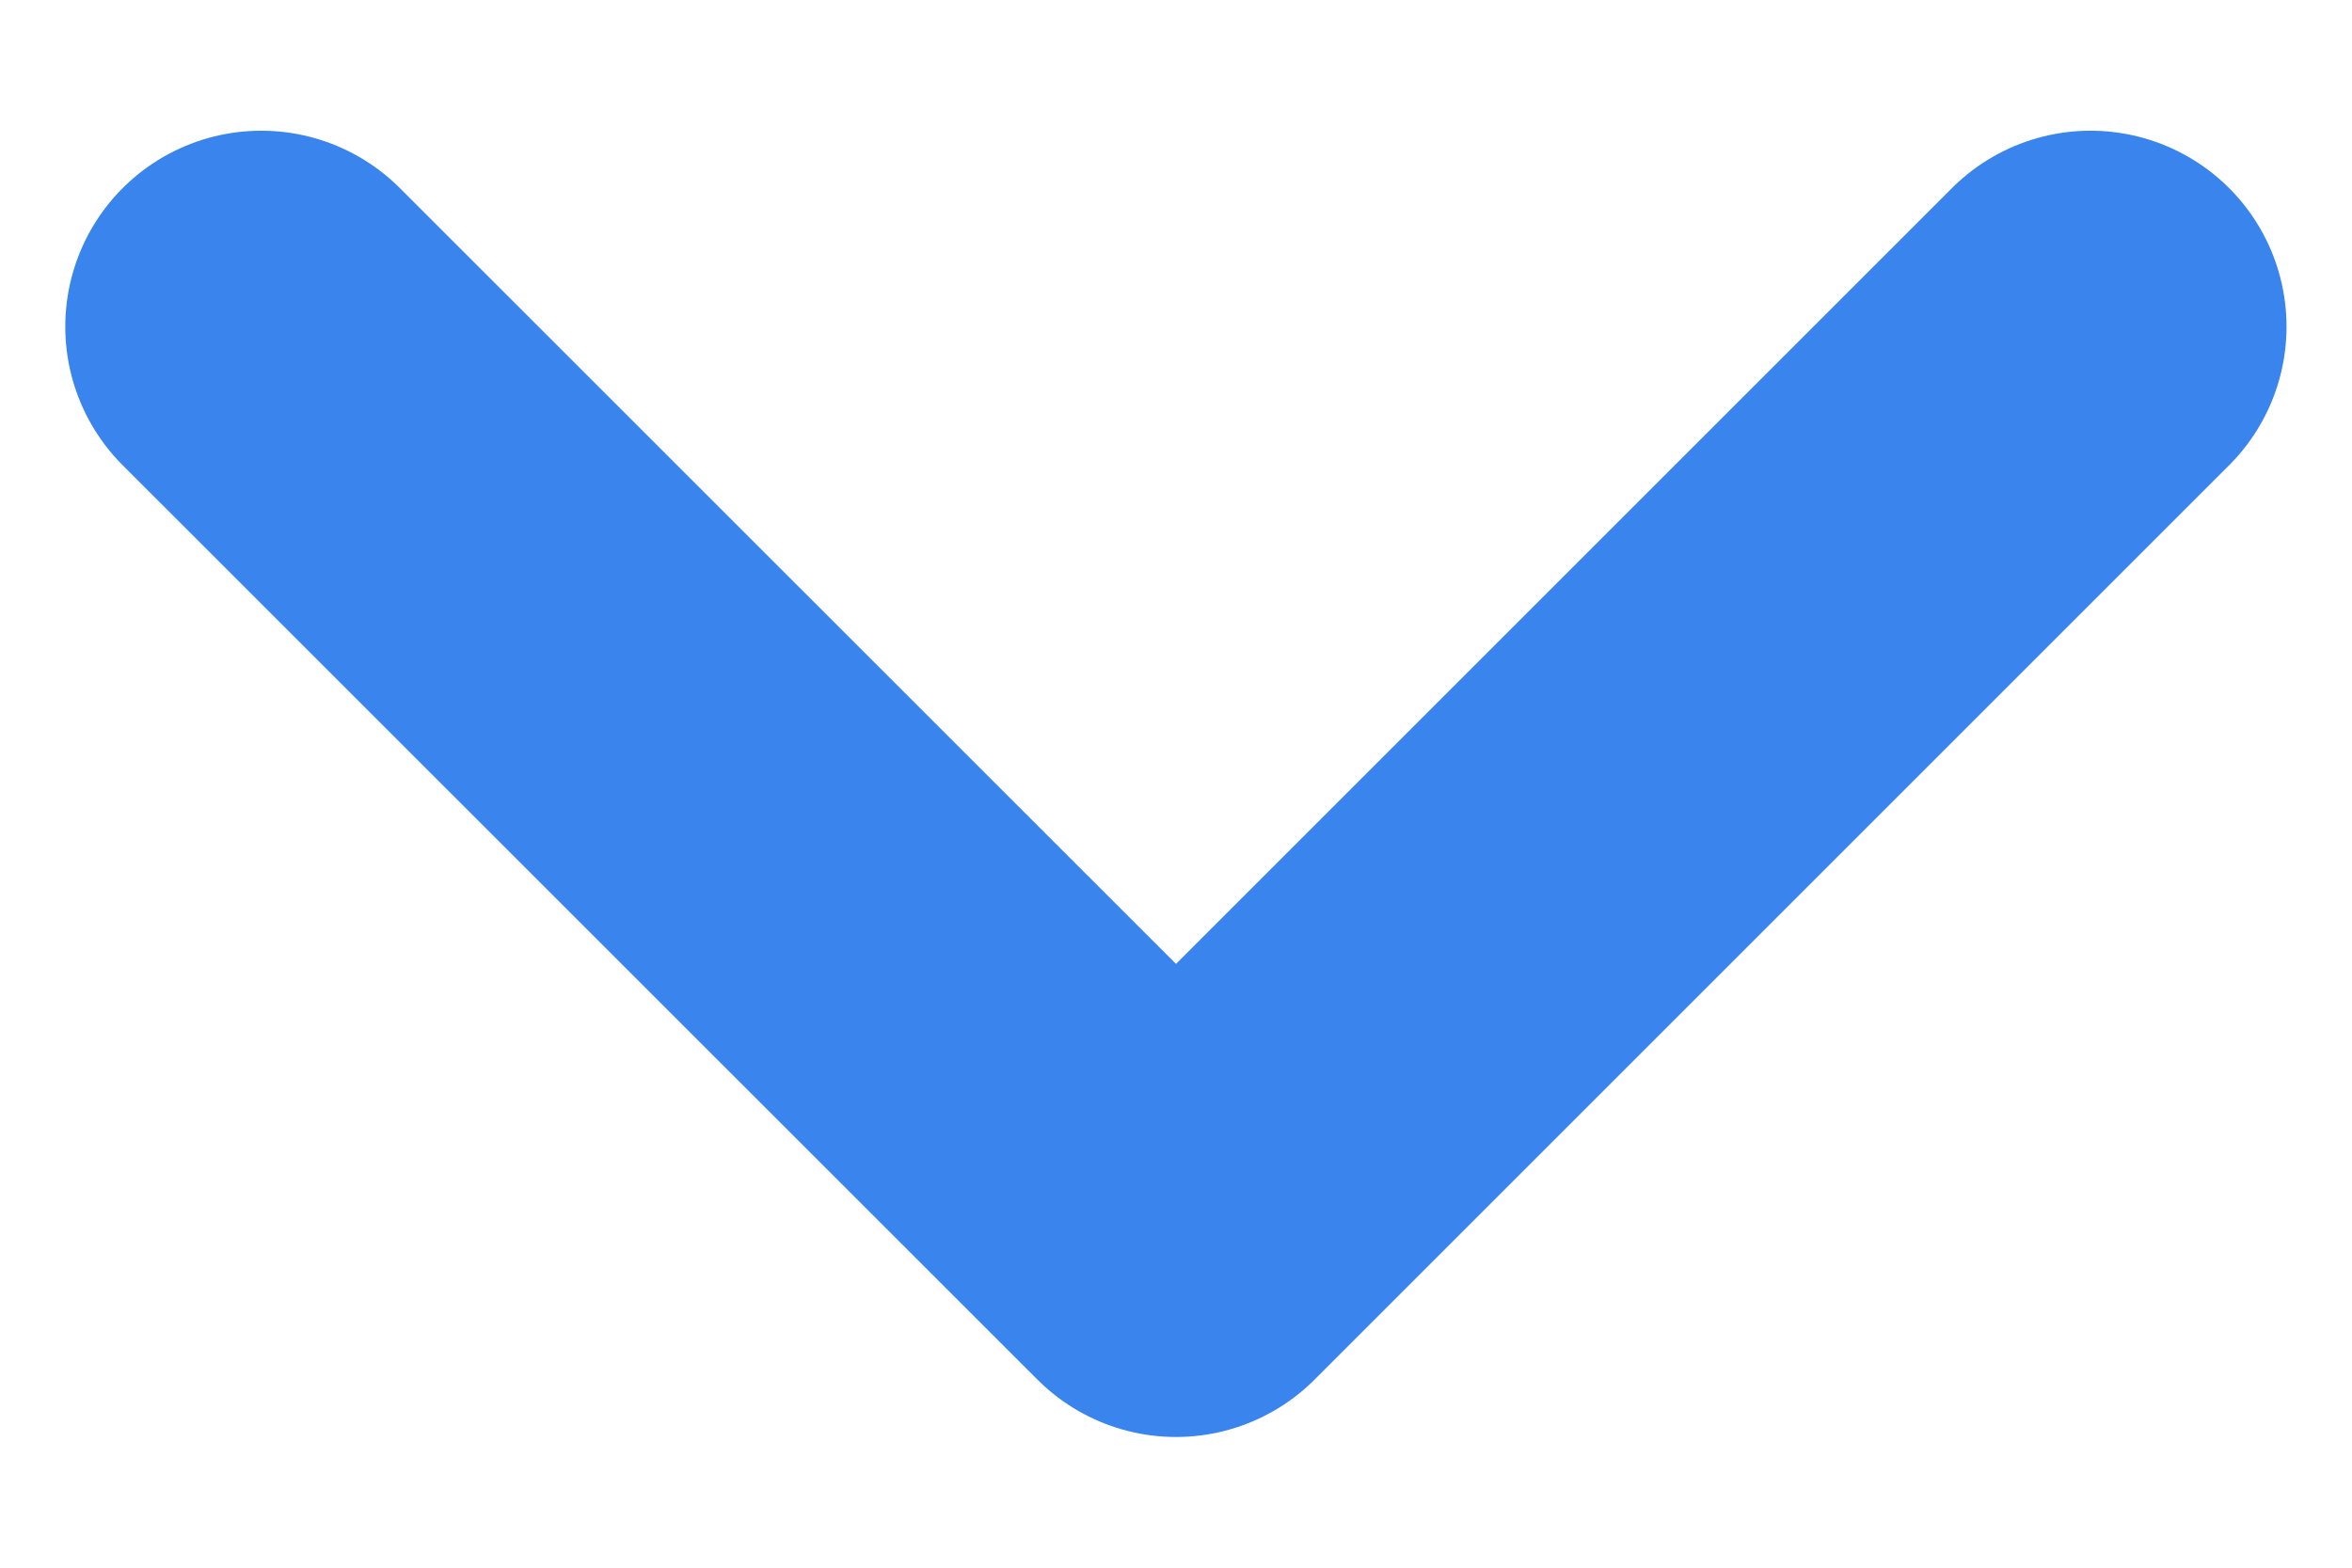
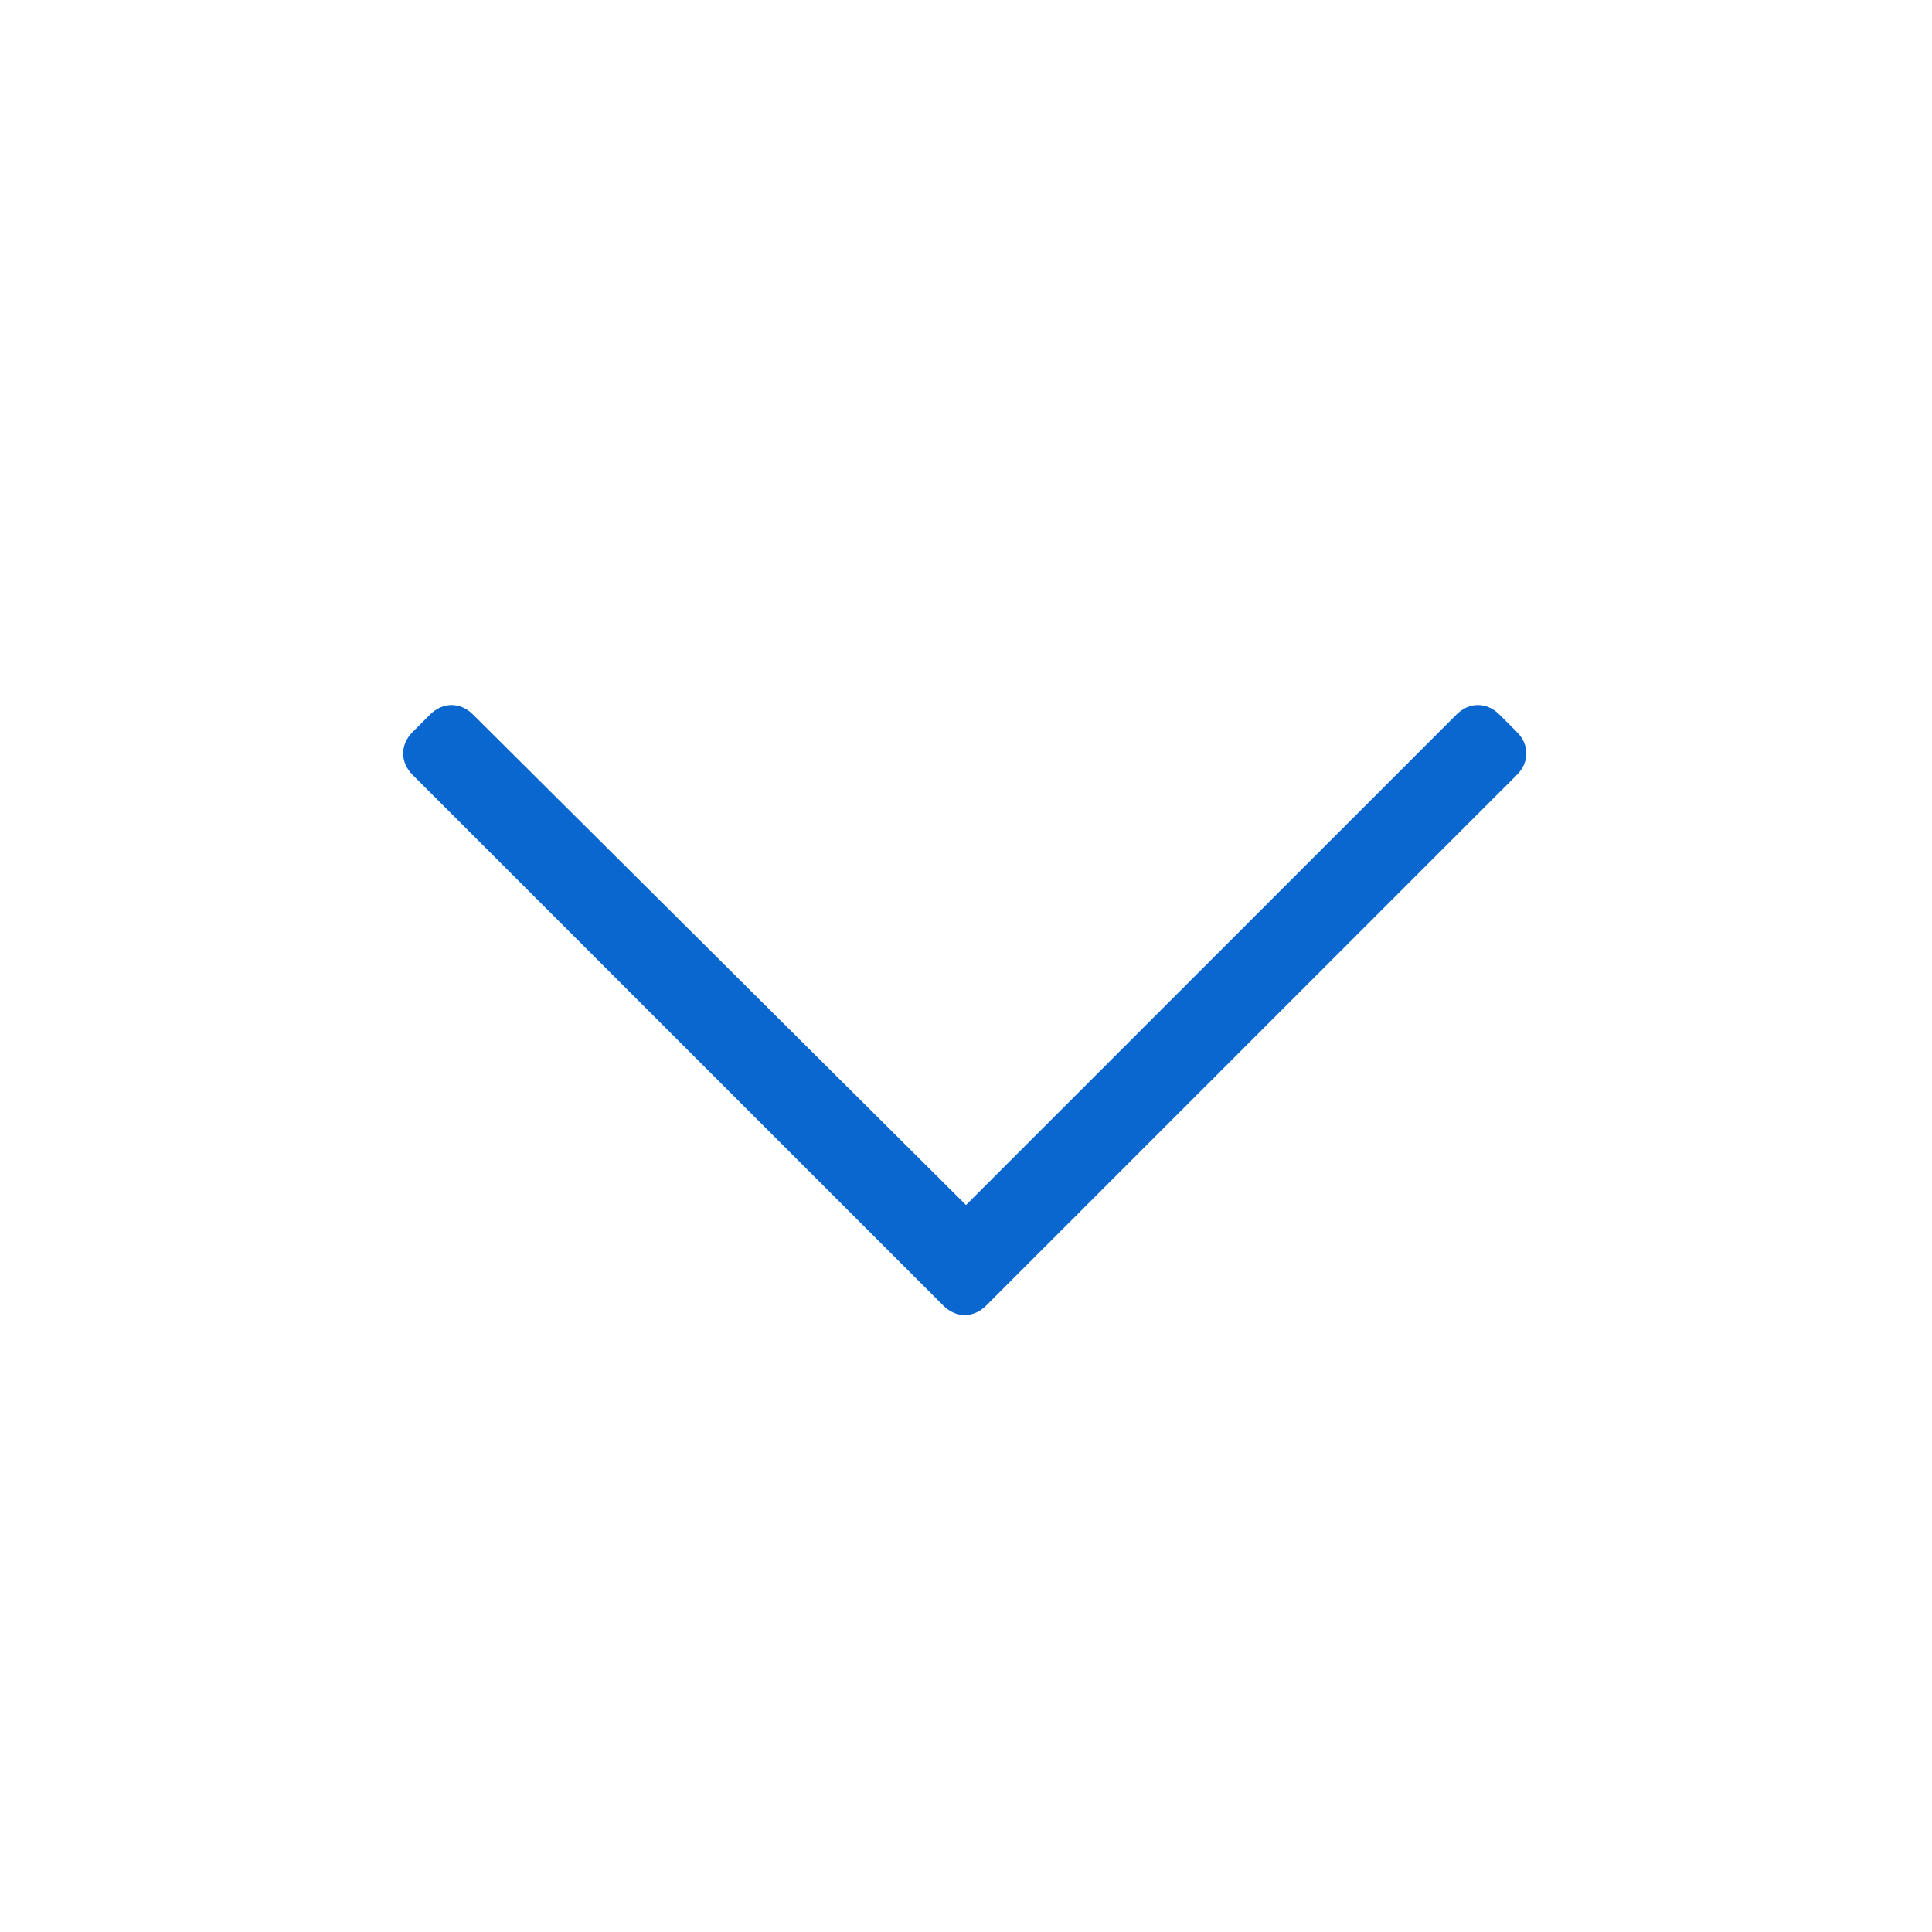
- <svg xmlns="http://www.w3.org/2000/svg" width="12" height="8" viewBox="0 0 12 8" fill="none">
-   <path d="M10.666 1.667L6 6.333L1.333 1.667" stroke="#3A84EE" stroke-width="2" stroke-linecap="round" stroke-linejoin="round" />
+ <svg xmlns="http://www.w3.org/2000/svg" width="24" height="24" viewBox="0 0 24 24" fill="none">
+   <path d="M18.844 9.094L18.625 8.875C18.469 8.719 18.25 8.719 18.094 8.875L12 14.969L5.875 8.875C5.719 8.719 5.5 8.719 5.344 8.875L5.125 9.094C4.969 9.25 4.969 9.469 5.125 9.625L11.719 16.219C11.875 16.375 12.094 16.375 12.25 16.219L18.844 9.625C19 9.469 19 9.25 18.844 9.094Z" fill="#0A67CF" />
</svg>
